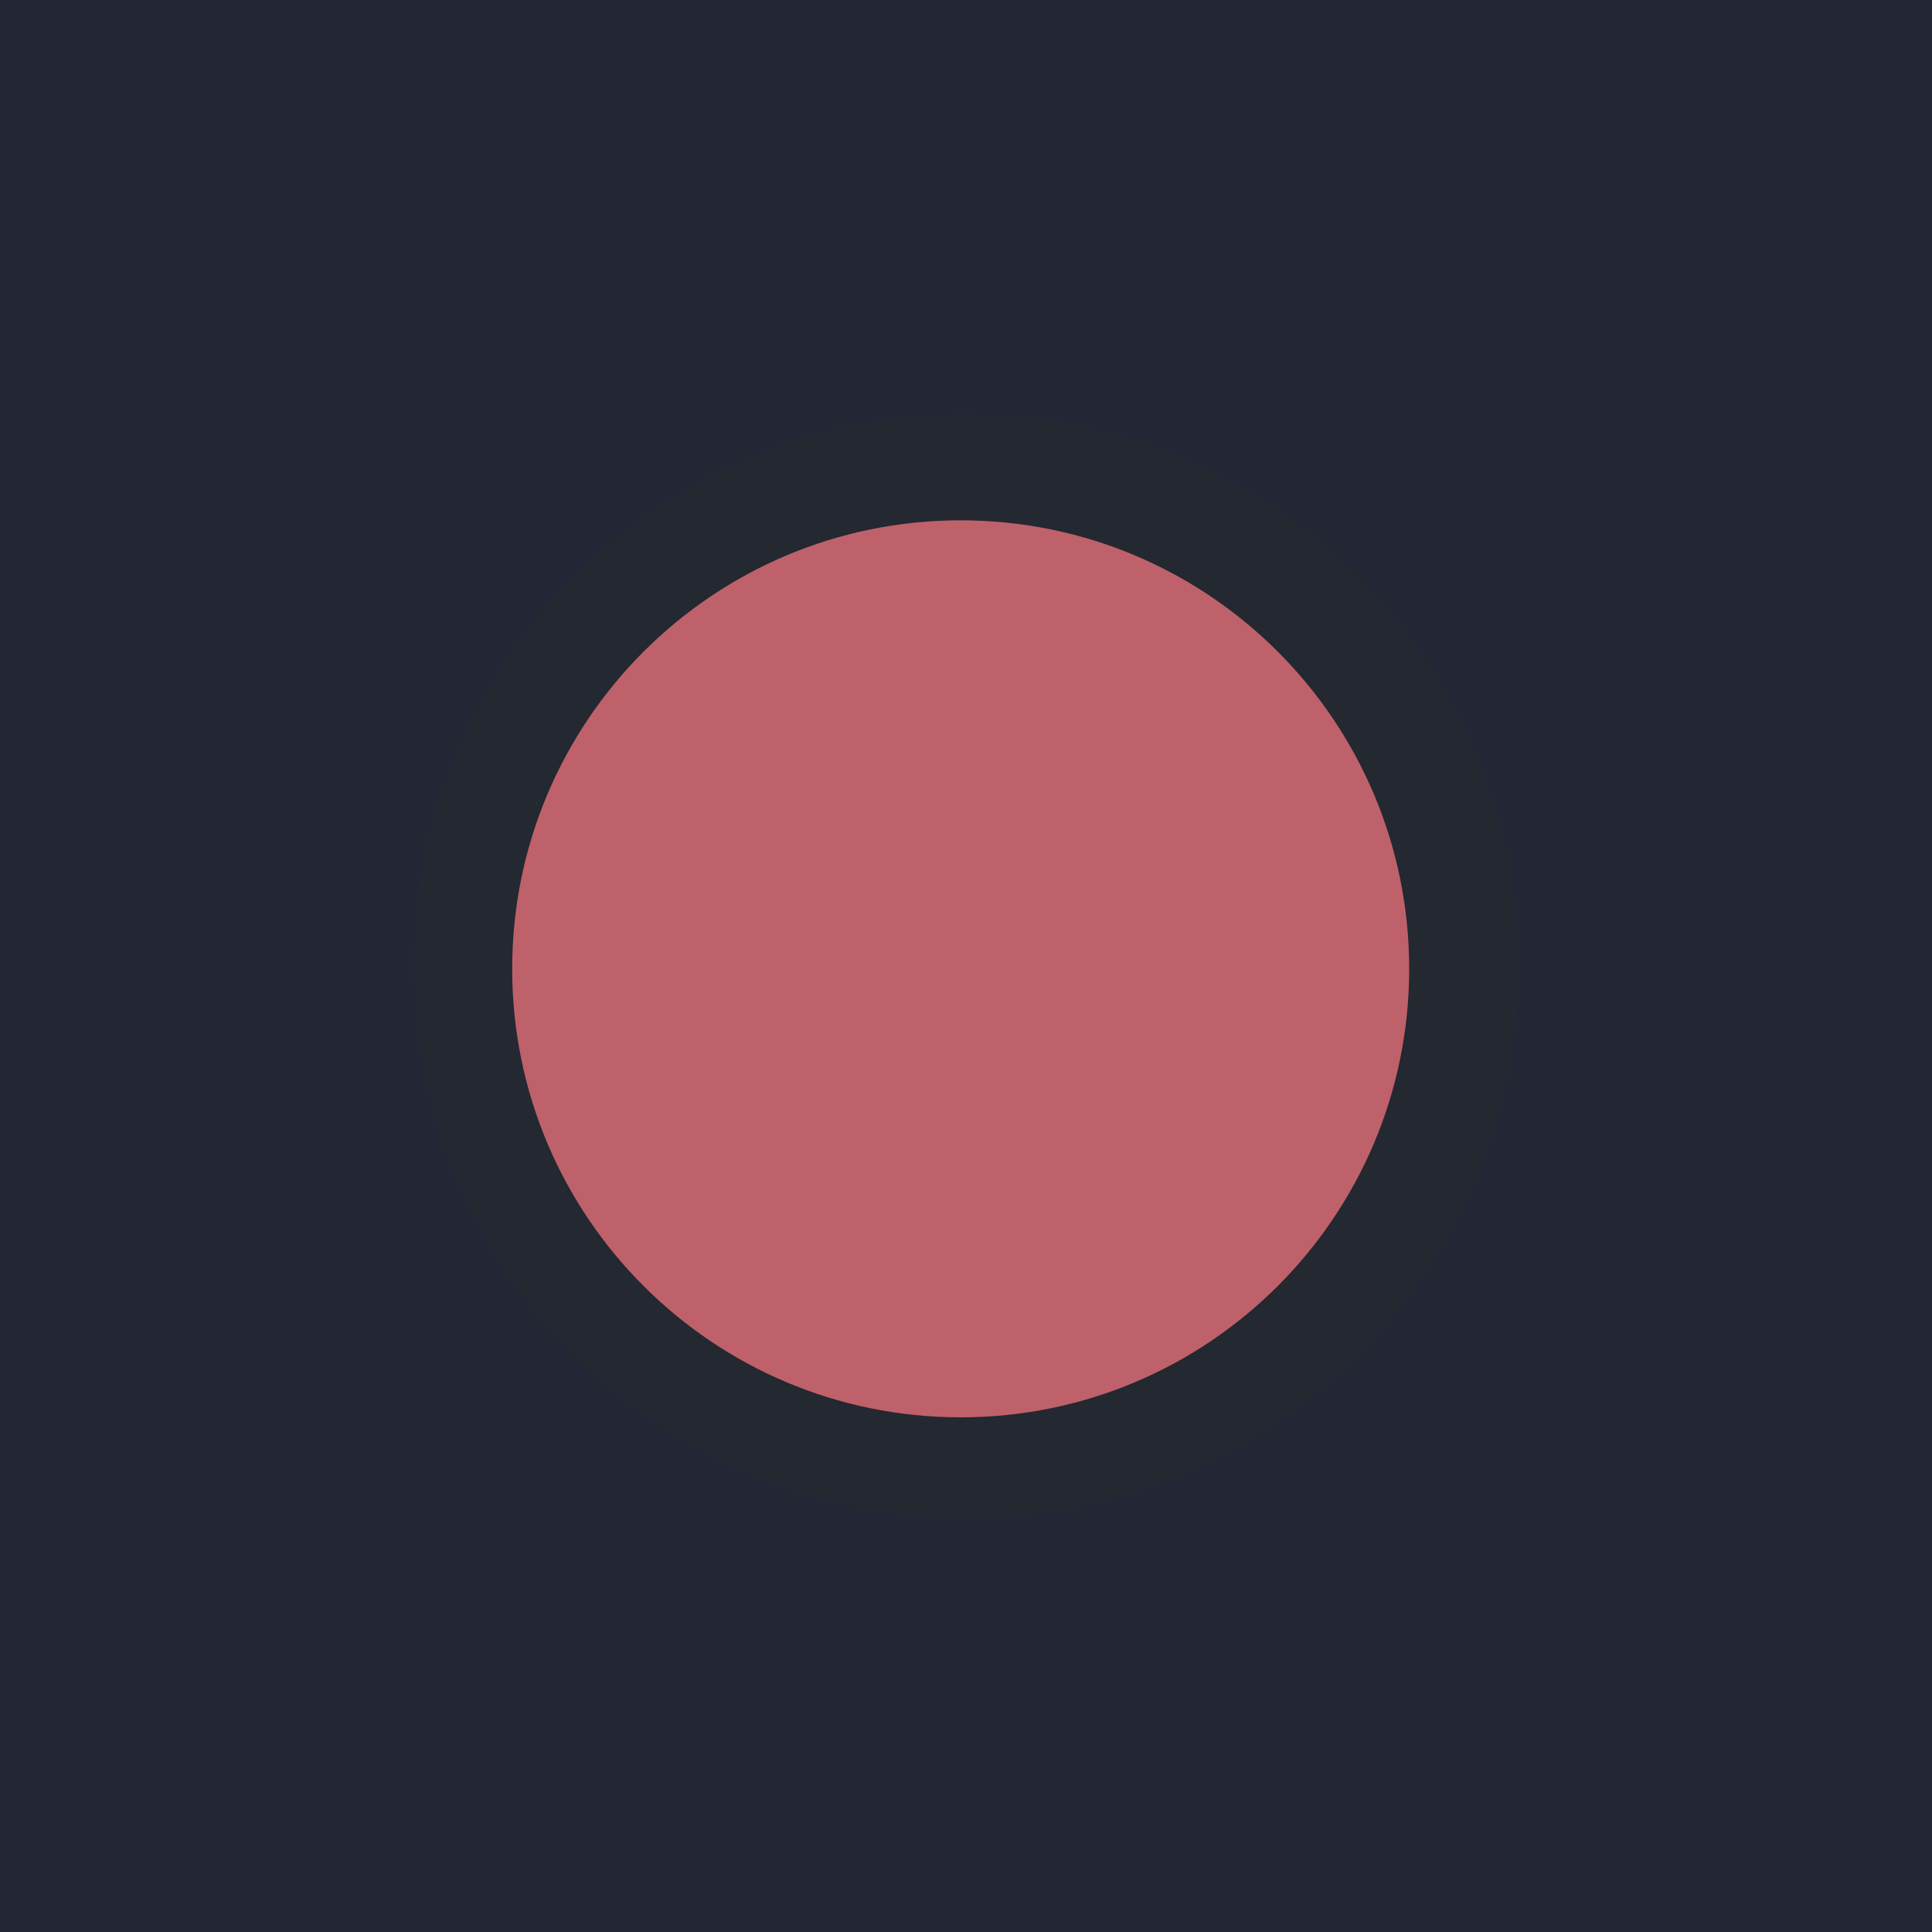
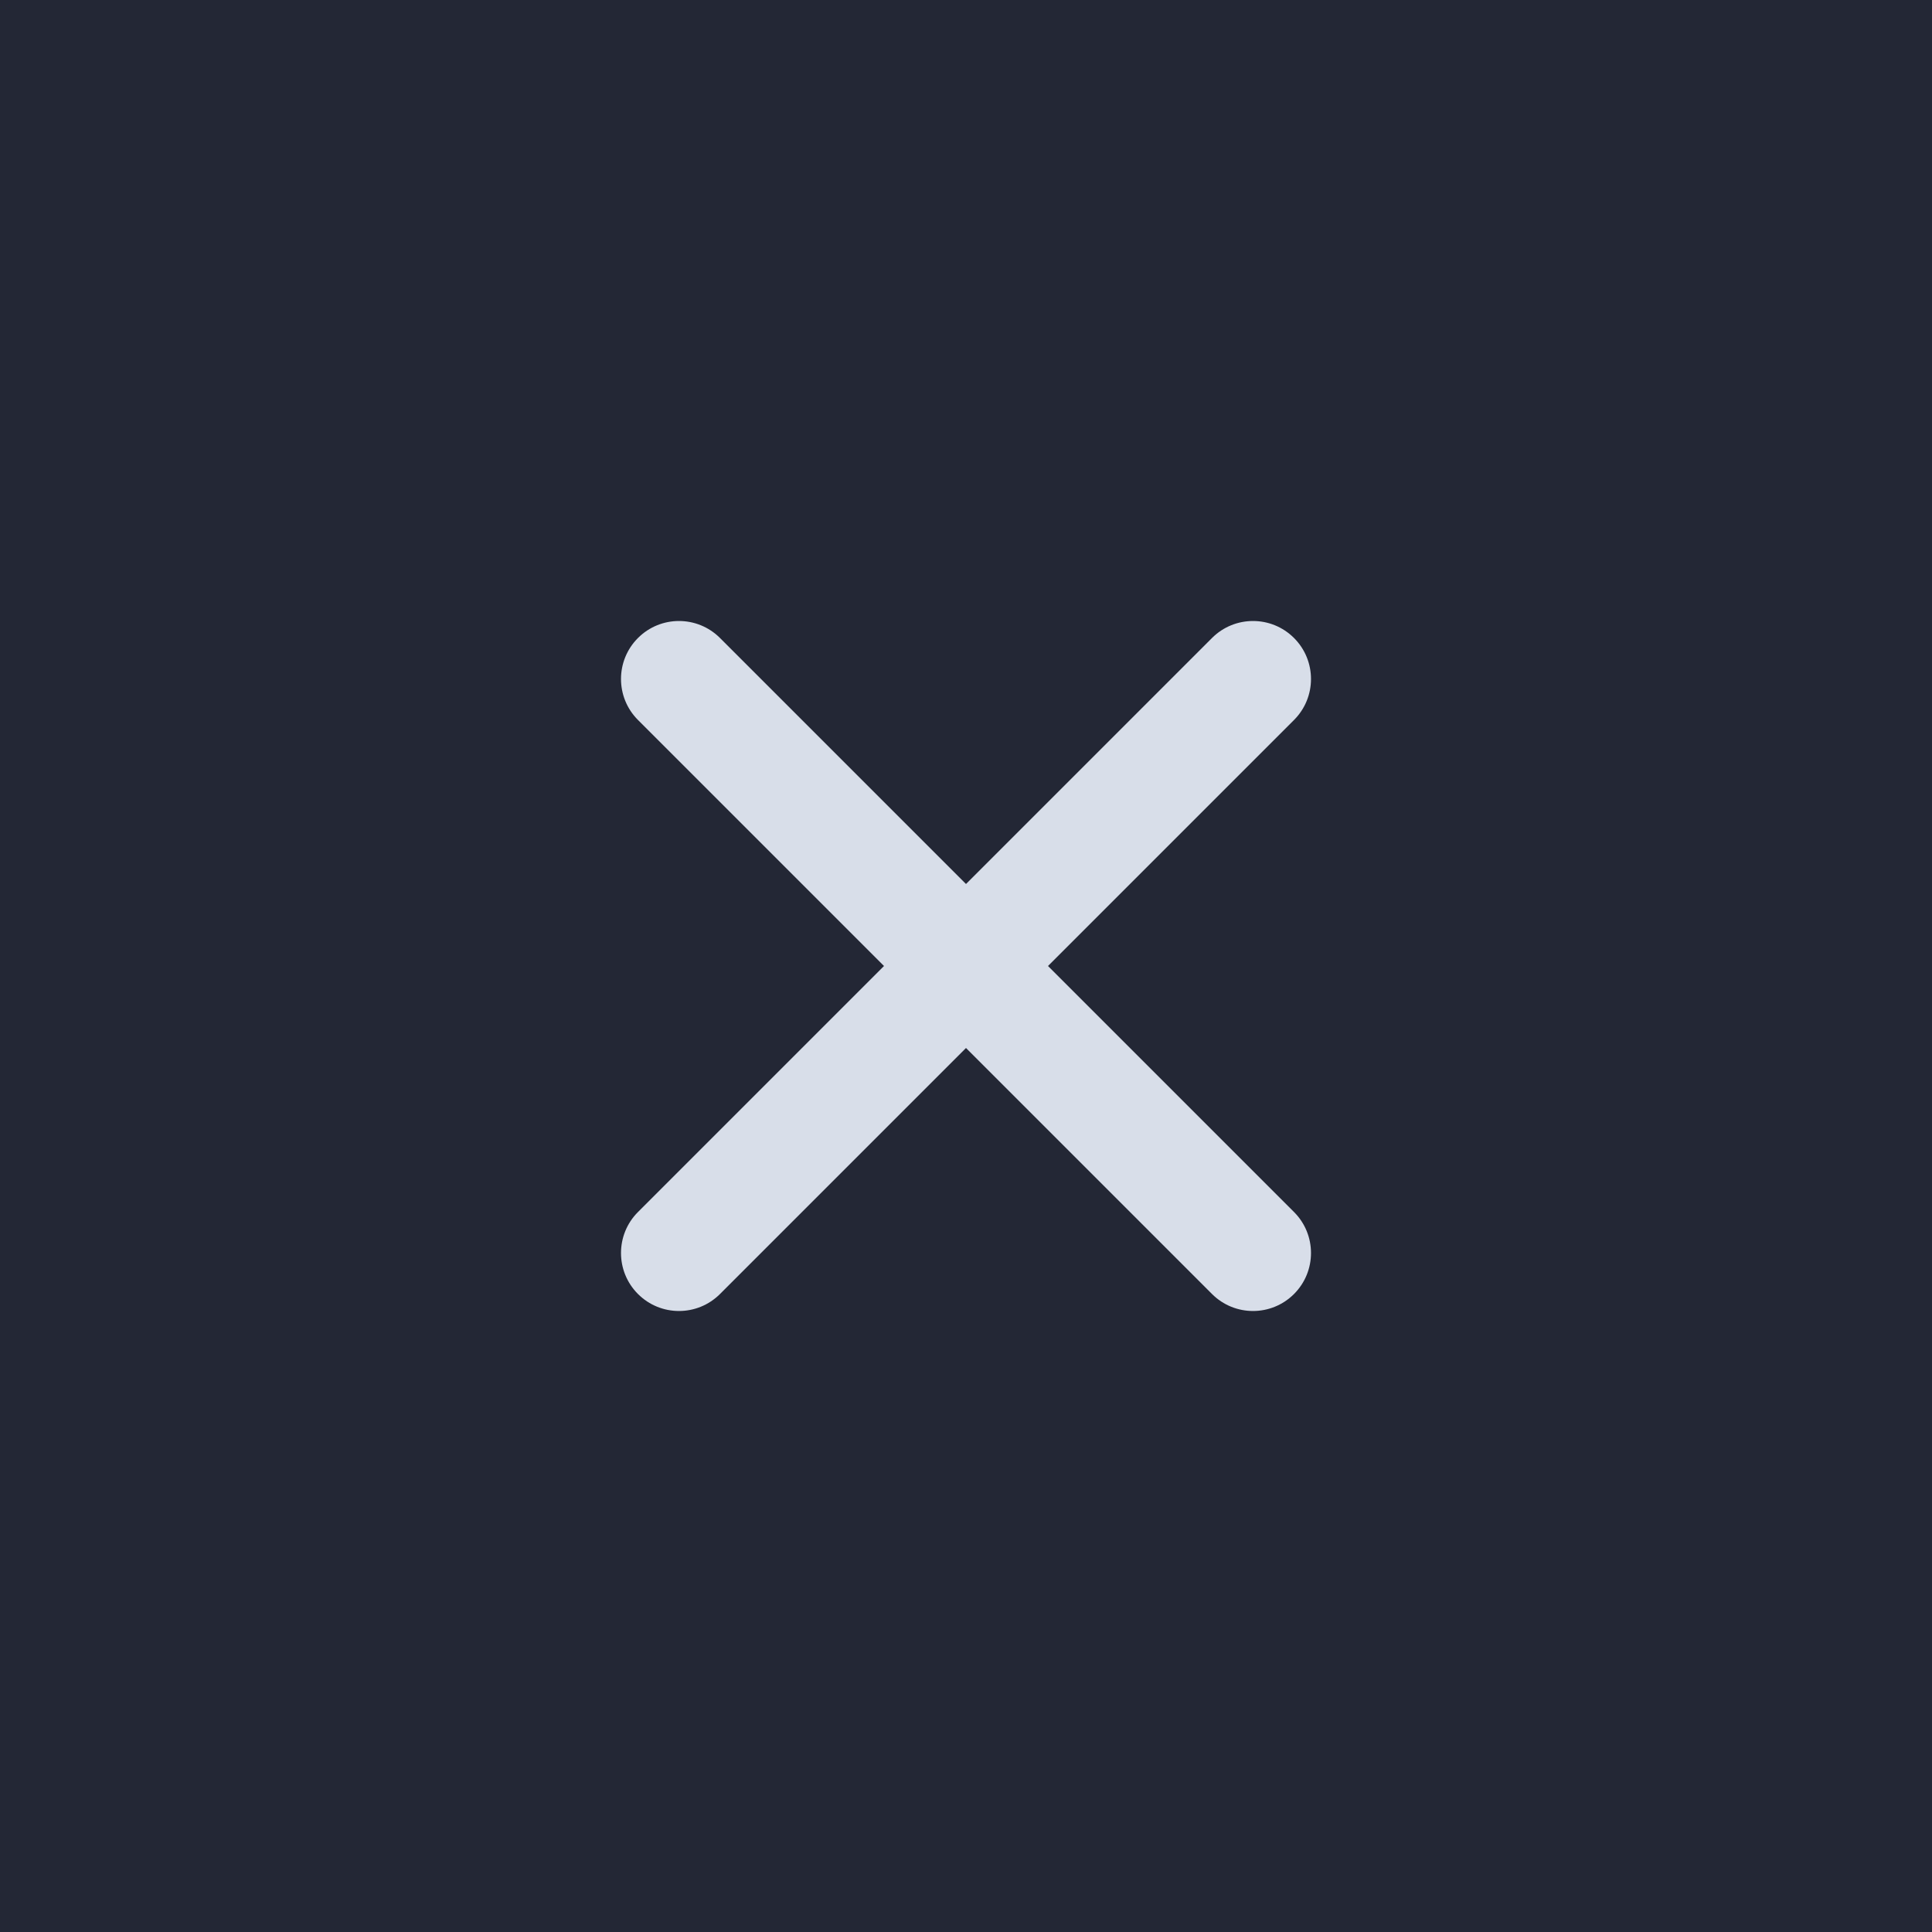
<svg xmlns="http://www.w3.org/2000/svg" width="28" height="28" viewBox="0 0 28 28" id="svg4142" version="1.1">
  <defs id="defs4144" />
  <g id="layer1" transform="translate(0,-1024.362)">
-     <rect style="opacity:1;fill:#232735;fill-opacity:1;fill-rule:evenodd;stroke:none;stroke-width:2.745;stroke-linecap:butt;stroke-linejoin:miter;stroke-miterlimit:4;stroke-dasharray:none;stroke-dashoffset:478.437;stroke-opacity:1" id="rect4741" width="28" height="32" x="0" y="1020.362" />
+     <rect style="opacity:1;fill:#232735;fill-opacity:1;fill-rule:evenodd;stroke:none;stroke-width:2.658;stroke-linecap:butt;stroke-linejoin:miter;stroke-miterlimit:4;stroke-dasharray:none;stroke-dashoffset:478.437;stroke-opacity:1" id="rect4741" width="28" height="30" x="0" y="1022.362" />
    <circle style="fill:#eceff1;fill-opacity:0.1;stroke:none;stroke-width:0.5;stroke-linejoin:miter;stroke-miterlimit:4;stroke-dasharray:none;stroke-opacity:1" id="path2994" cx="1038.059" cy="13.018" r="12" transform="rotate(90)" />
    <rect style="opacity:1;fill:#ffffff;fill-opacity:0.07;fill-rule:evenodd;stroke:none;stroke-width:2.745;stroke-linecap:butt;stroke-linejoin:miter;stroke-miterlimit:4;stroke-dasharray:none;stroke-dashoffset:478.437;stroke-opacity:1" id="rect4139" width="28" height="1" x="0" y="1020.362" />
-     <path id="path4094" style="fill:#232831;fill-opacity:1;fill-rule:evenodd;stroke:none;stroke-width:0.014" d="m 14,1046.362 c 4.418,0 8,-3.582 8,-8 0,-4.418 -3.582,-8 -8,-8 -4.418,0 -8,3.582 -8,8 0,4.418 3.582,8 8,8" />
-     <path id="path4096" style="fill:#bf616a;fill-opacity:1;fill-rule:evenodd;stroke:none;stroke-width:0.013" d="m 13.923,1044.903 c 3.59,0 6.5,-2.91 6.5,-6.5 0,-3.59 -2.91,-6.5 -6.5,-6.5 -3.59,0 -6.5,2.91 -6.5,6.5 0,3.59 2.91,6.5 6.5,6.5" />
+     <g transform="matrix(0.04695227,0,0,0.04695232,8.999988,1033.362)" id="Close" style="fill:#d8dee9;fill-opacity:1">
+       <path style="clip-rule:evenodd;fill:#d8dee9;fill-opacity:1;fill-rule:evenodd" d="M 131.804,106.491 207.74,30.555 c 6.99,-6.99 6.99,-18.323 0,-25.312 -6.99,-6.99 -18.322,-6.99 -25.312,0 L 106.491,81.18 30.554,5.242 c -6.99,-6.99 -18.322,-6.99 -25.312,0 -6.989,6.99 -6.989,18.323 0,25.312 L 81.179,106.49 5.242,182.427 c -6.989,6.99 -6.989,18.323 0,25.312 6.99,6.99 18.322,6.99 25.312,0 l 75.937,-75.937 75.937,75.937 c 6.989,6.99 18.322,6.99 25.312,0 6.99,-6.99 6.99,-18.322 0,-25.312 z" id="path914" />
+     </g>
  </g>
</svg>
